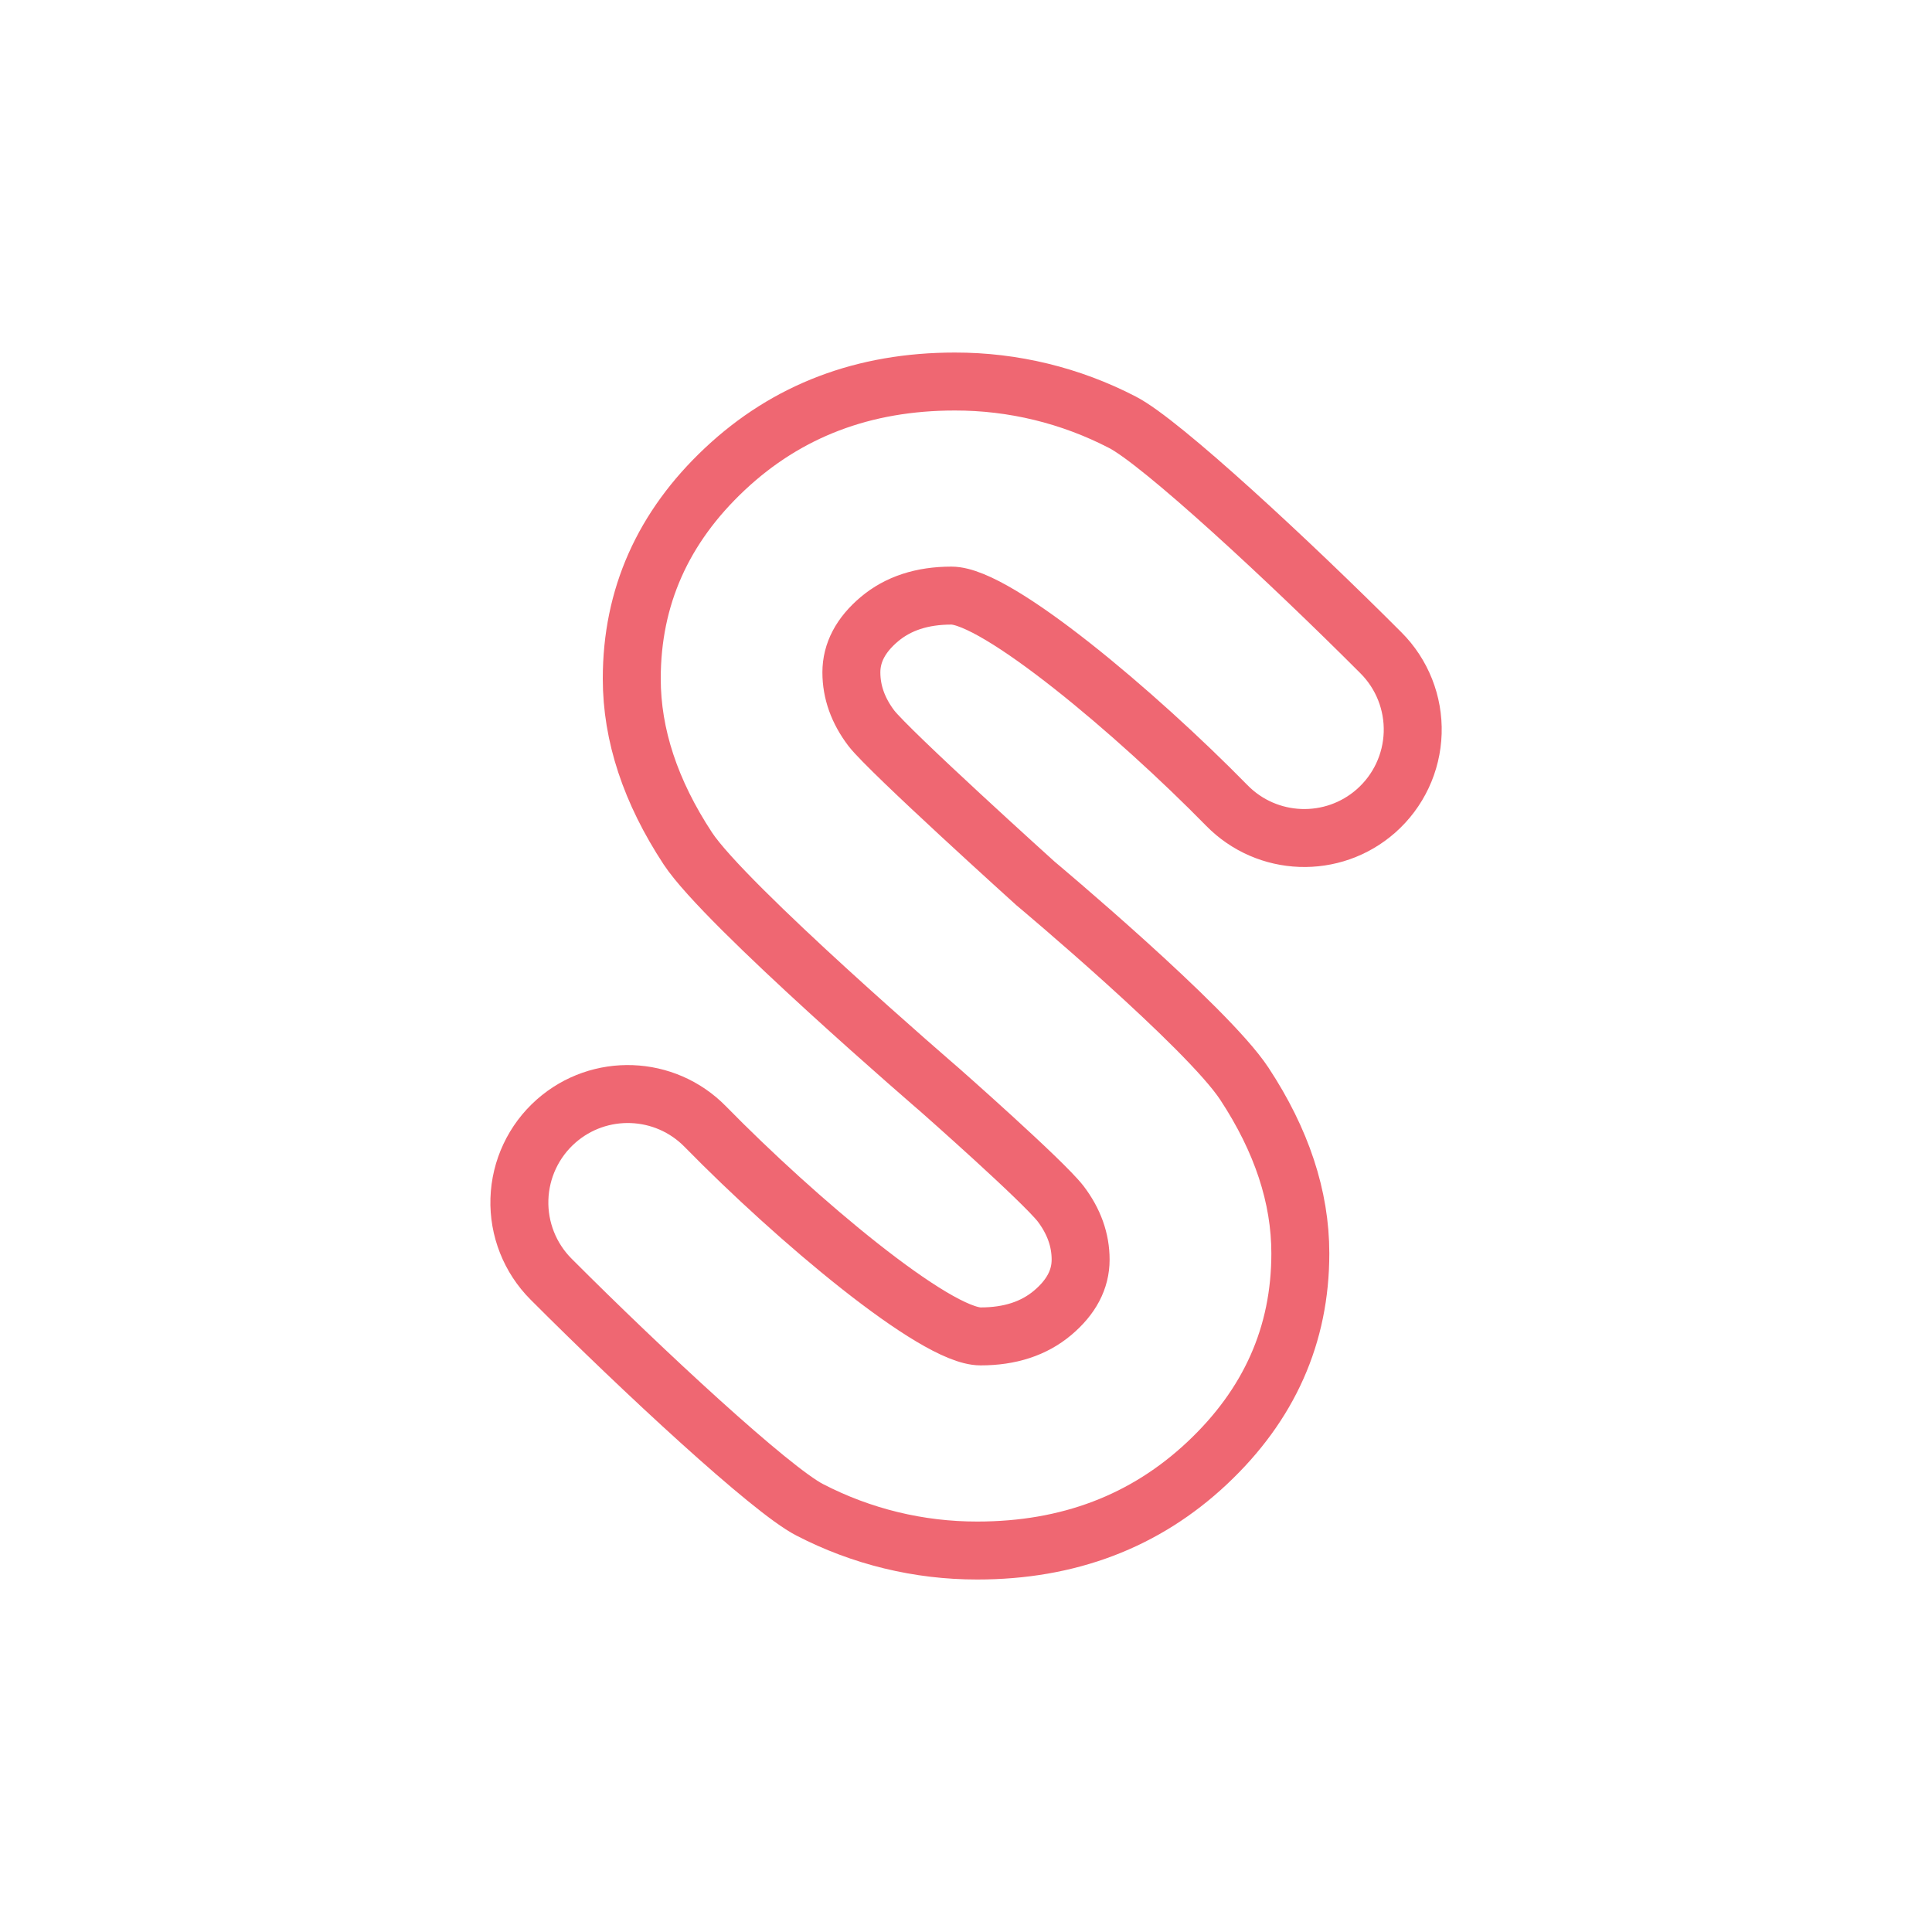
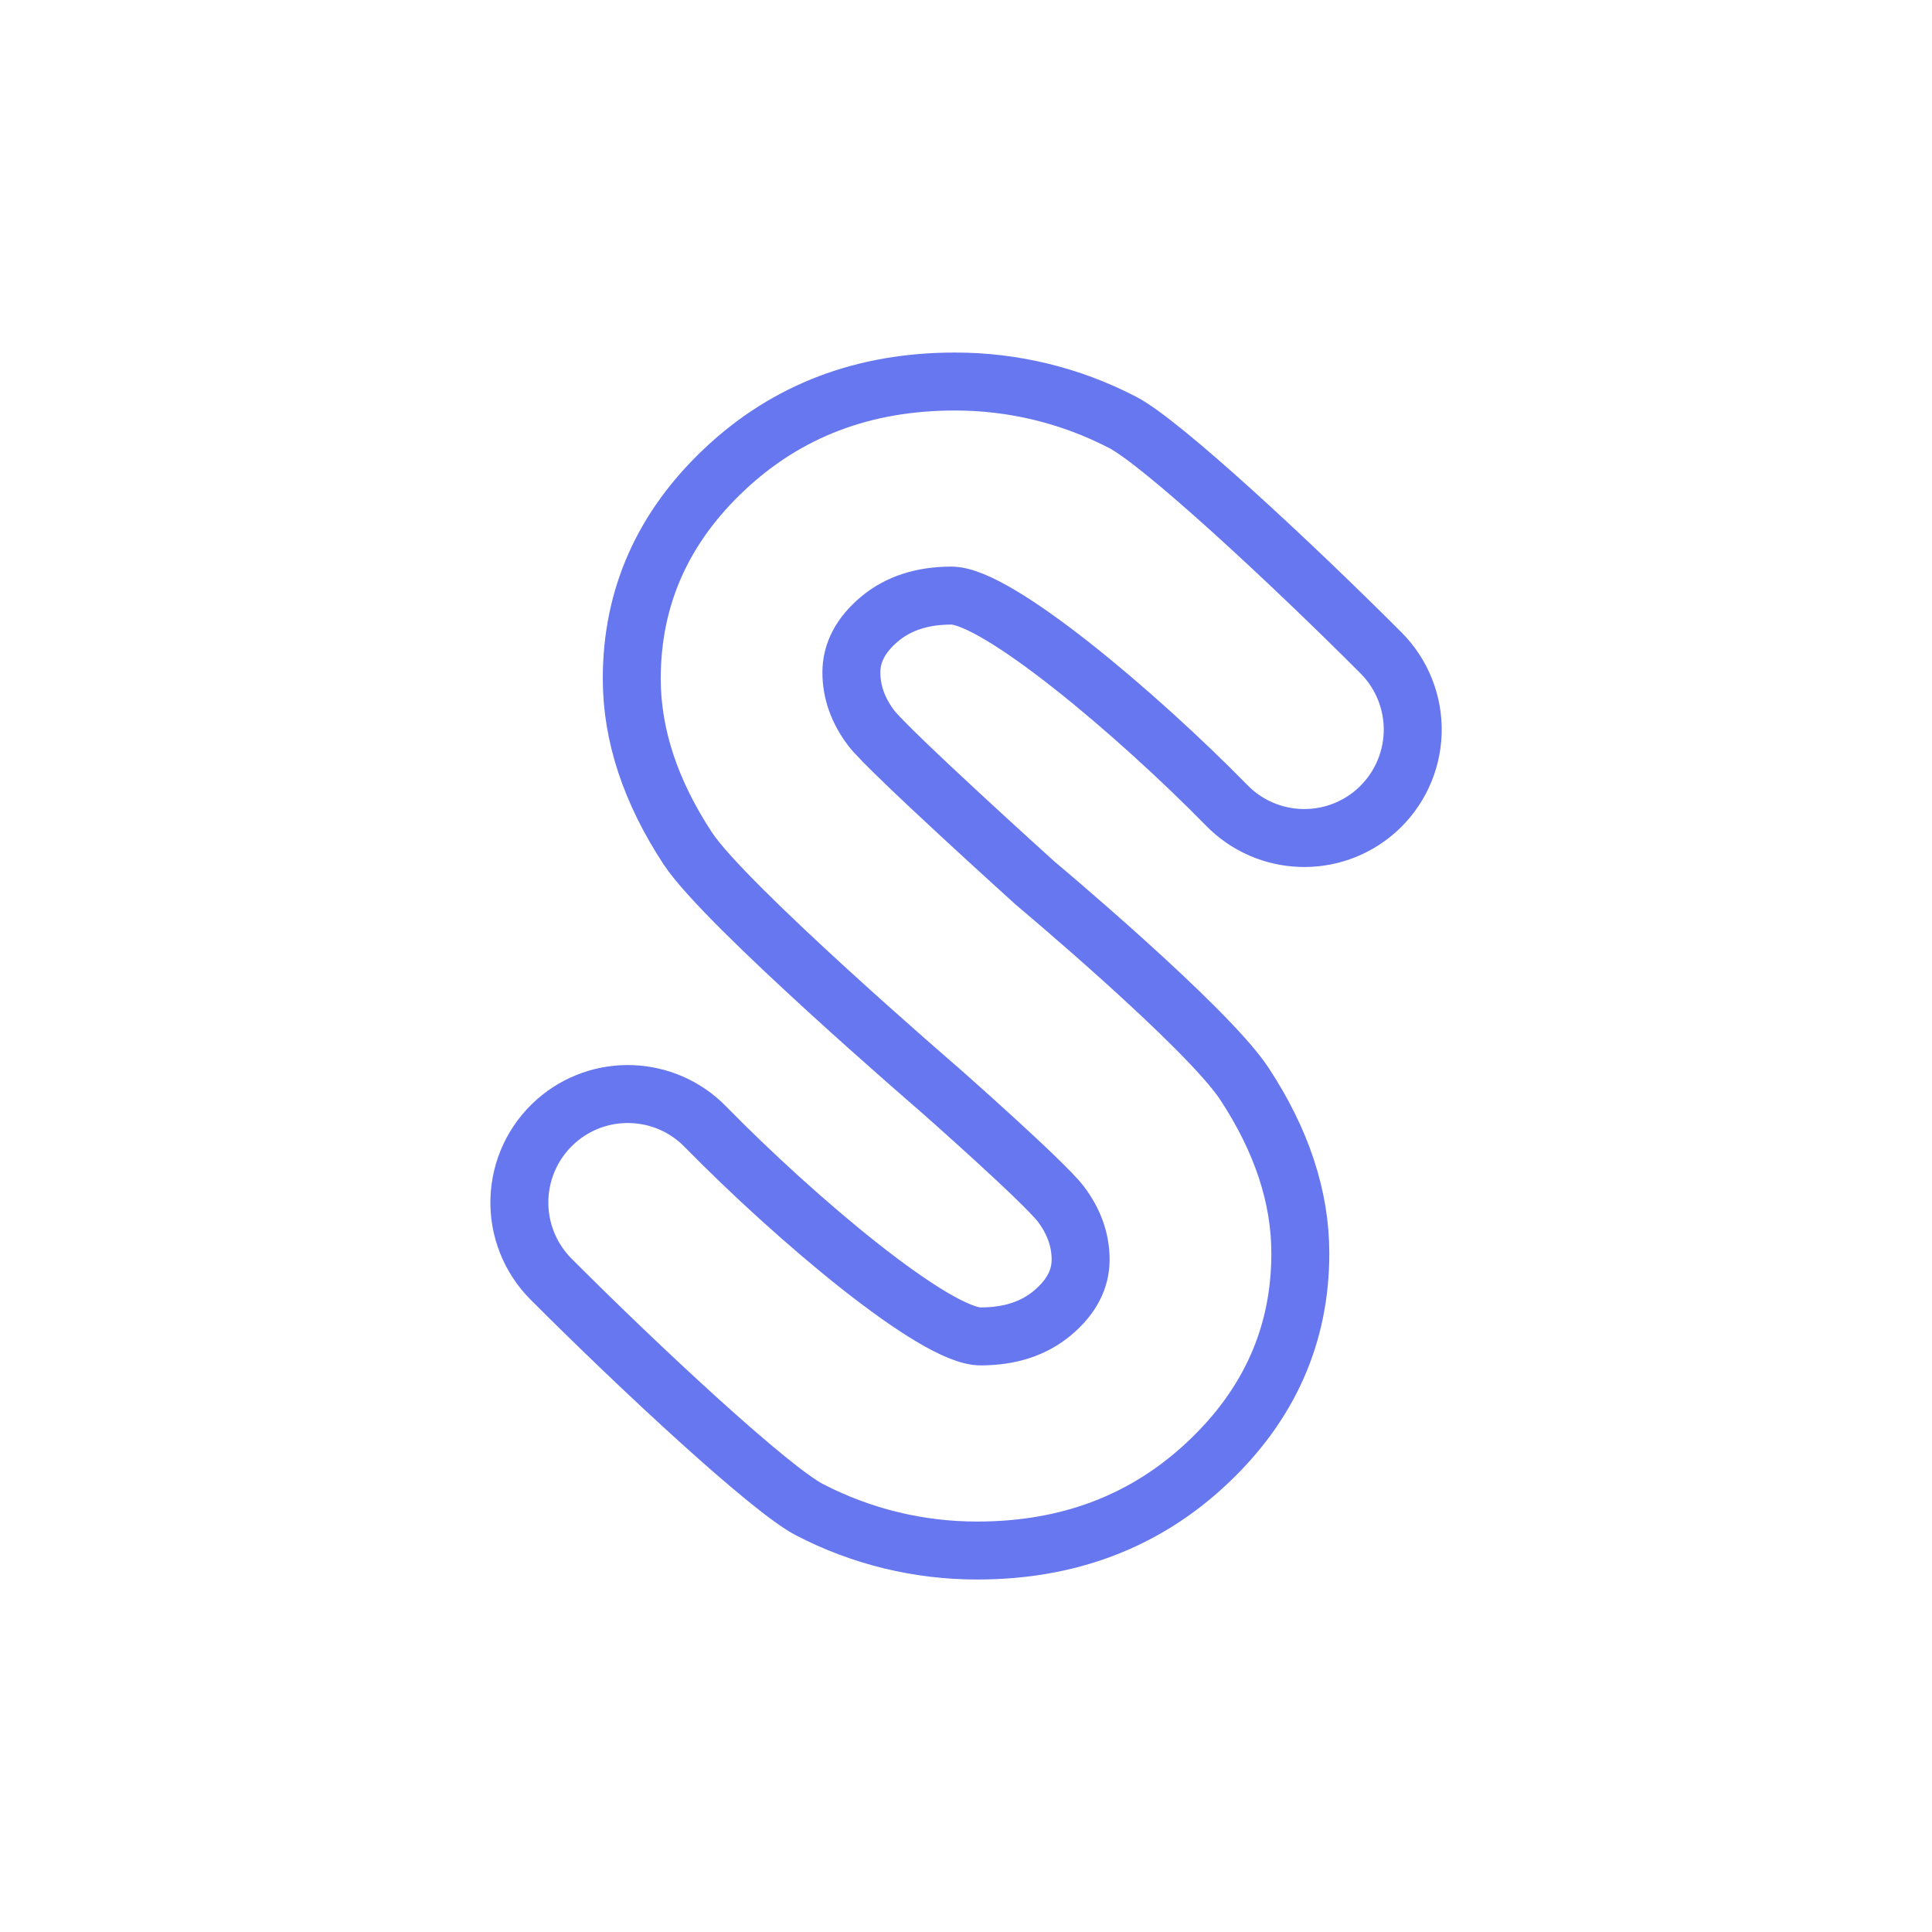
<svg xmlns="http://www.w3.org/2000/svg" id="Layer_1" data-name="Layer 1" viewBox="0 0 1000 1000">
  <defs>
-     <style>.cls-1{fill:none;}.cls-2{fill:none;stroke:#ef6772;stroke-miterlimit:10;stroke-width:30px;}</style>
+     <style>.cls-1{fill:none;}.cls-2{fill:none;stroke:#6777ef;stroke-miterlimit:10;stroke-width:30px;}</style>
  </defs>
  <circle class="cls-1" cx="500" cy="500" r="500" />
  <path class="cls-2" d="M486.5,564.21S375.28,468.5,356,439.14s-29-58.64-29-87.86q0-63.25,48.22-108.53t119-45.27a187.77,187.77,0,0,1,86.73,21.08c20,10.24,86.71,72.12,133.84,119.36a56.16,56.16,0,0,1-2.55,81.8h0a56.15,56.15,0,0,1-77.28-2.85c-46.88-47.82-119-108.59-142.5-108.59q-22.79,0-37.28,12.2T440.67,348q0,15.3,10.35,28.95c9.39,12.13,84.91,80.28,84.91,80.28s88.79,74.3,108.12,103.66,29,58.64,29,87.86q0,63.25-48.22,108.53t-119,45.27a187.77,187.77,0,0,1-86.73-21.08c-20-10.24-86.71-72.12-133.84-119.36a56.16,56.16,0,0,1,2.55-81.8h0a56.15,56.15,0,0,1,77.28,2.85C411.94,631,484,691.72,507.56,691.72q22.79,0,37.28-12.2T559.33,652q0-15.3-10.35-28.95C539.59,611,486.5,564.21,486.5,564.21Z" />
</svg>
